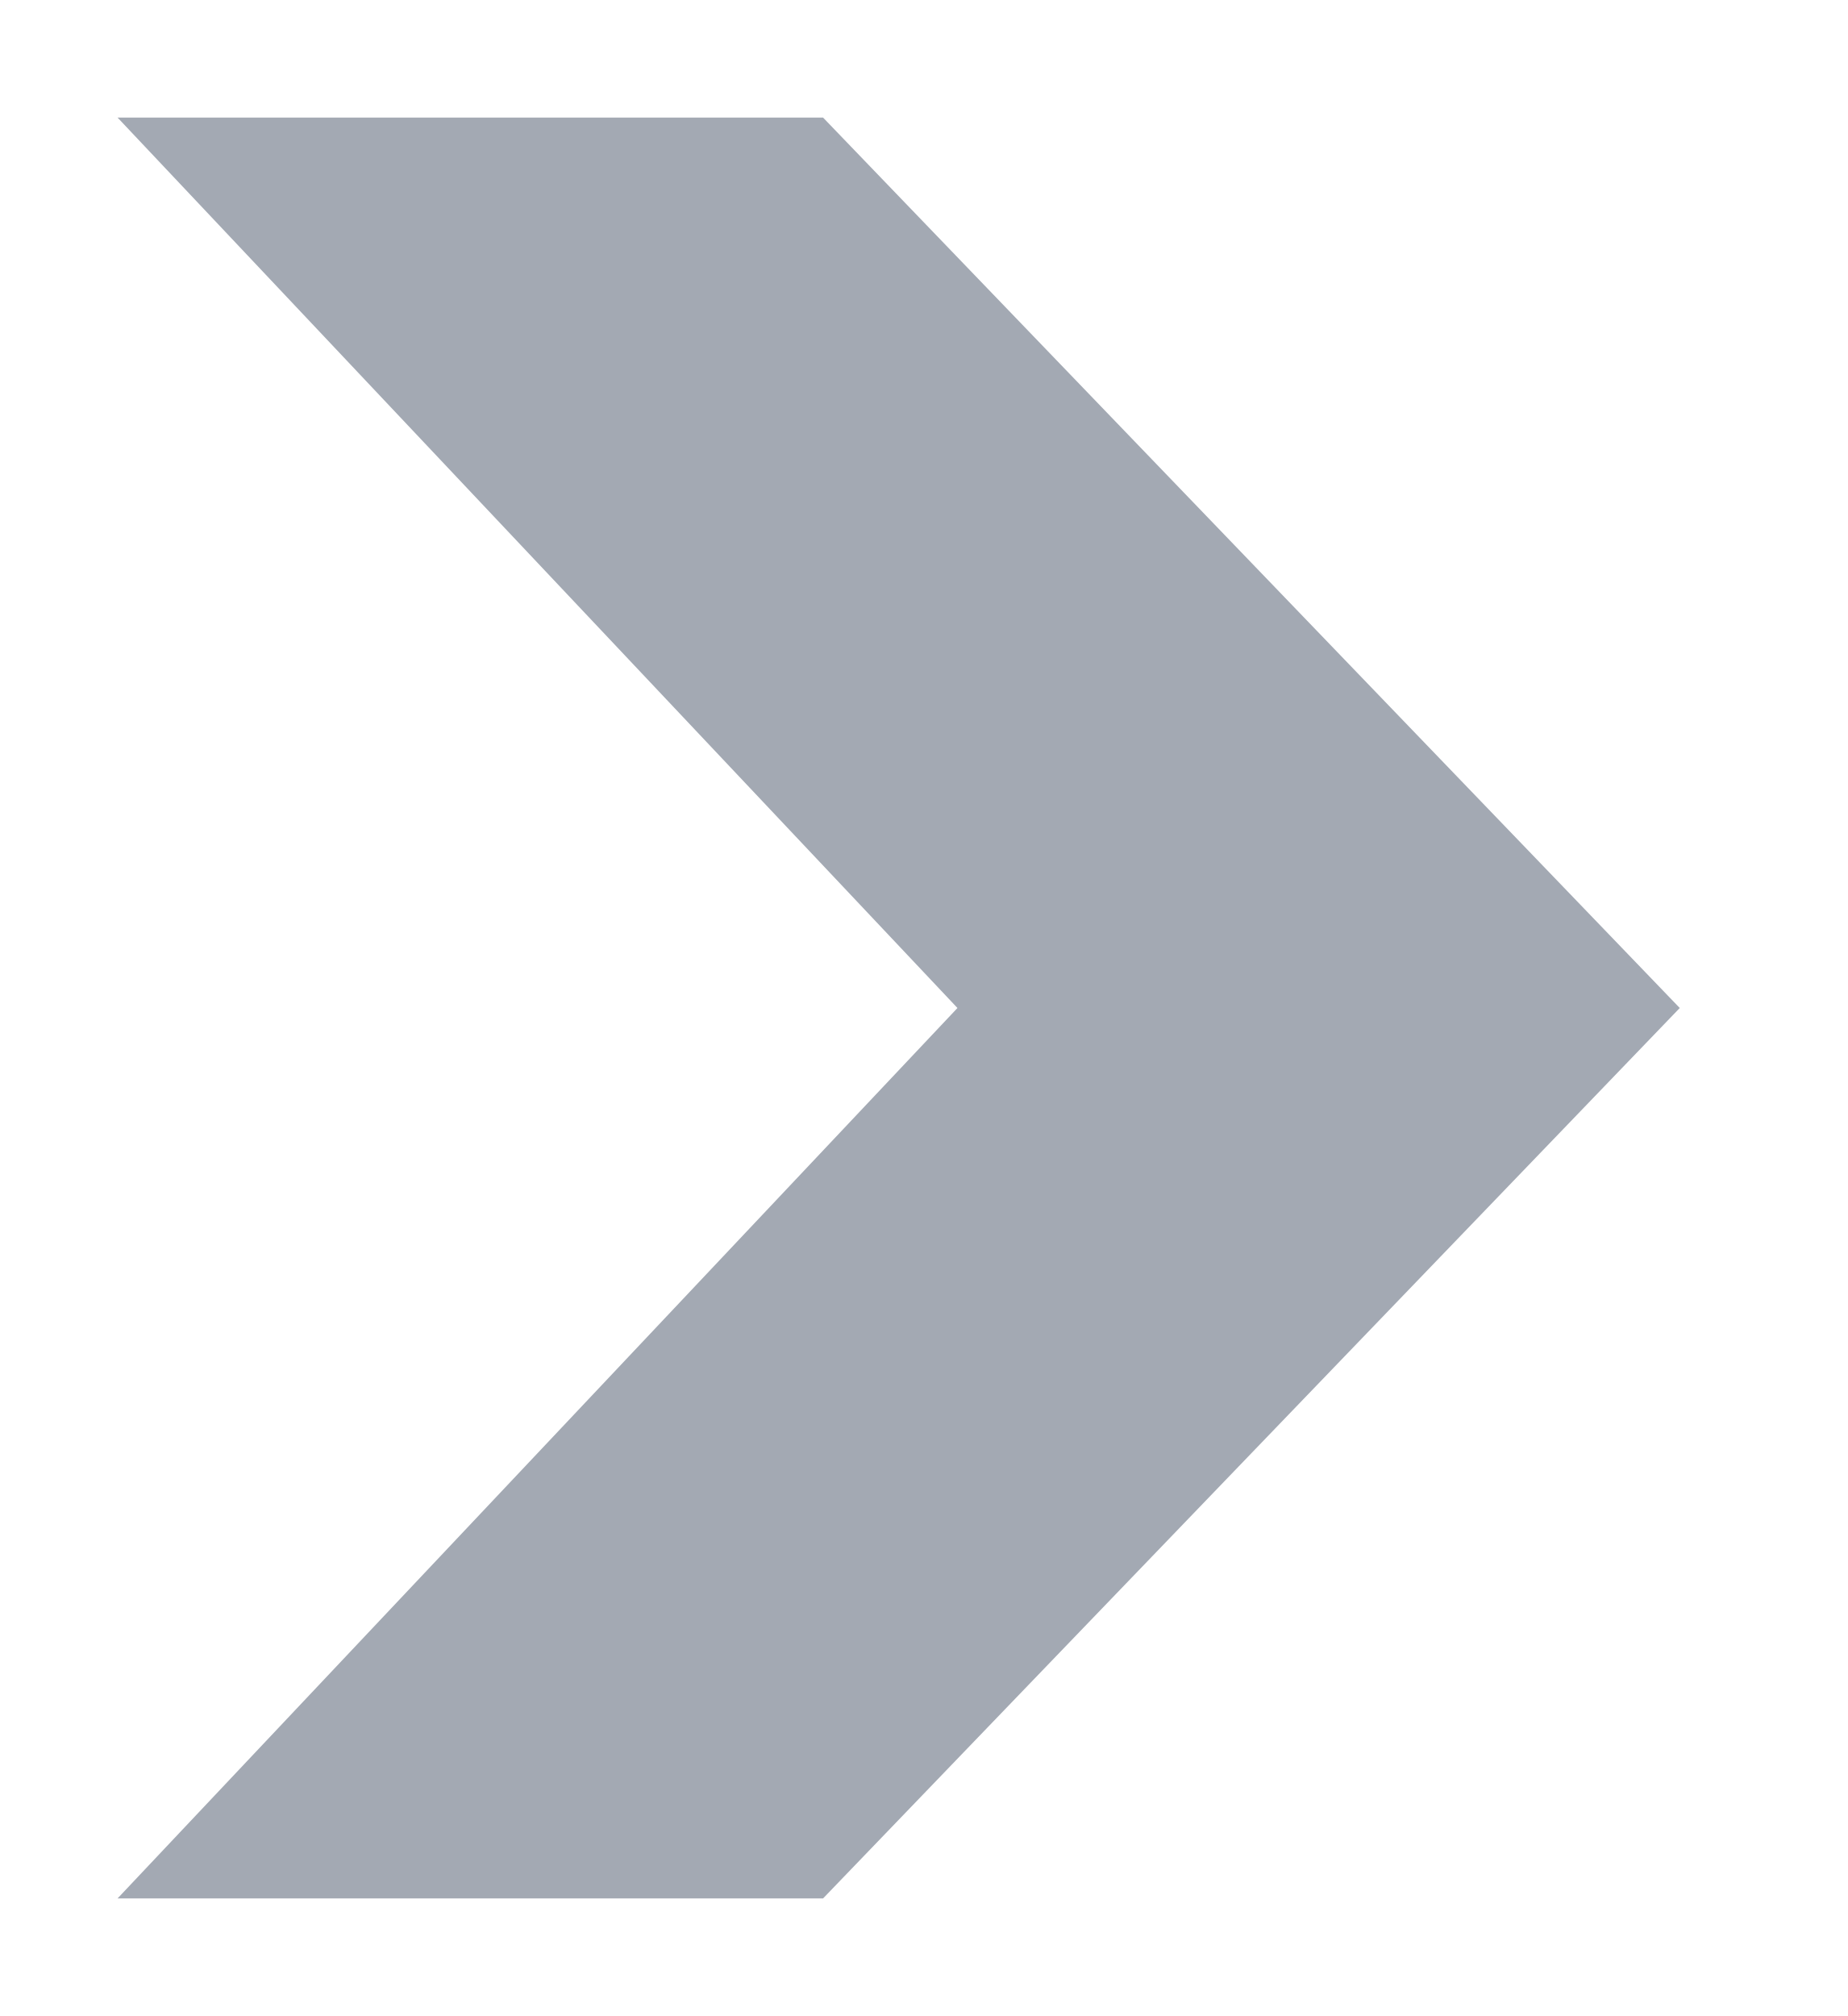
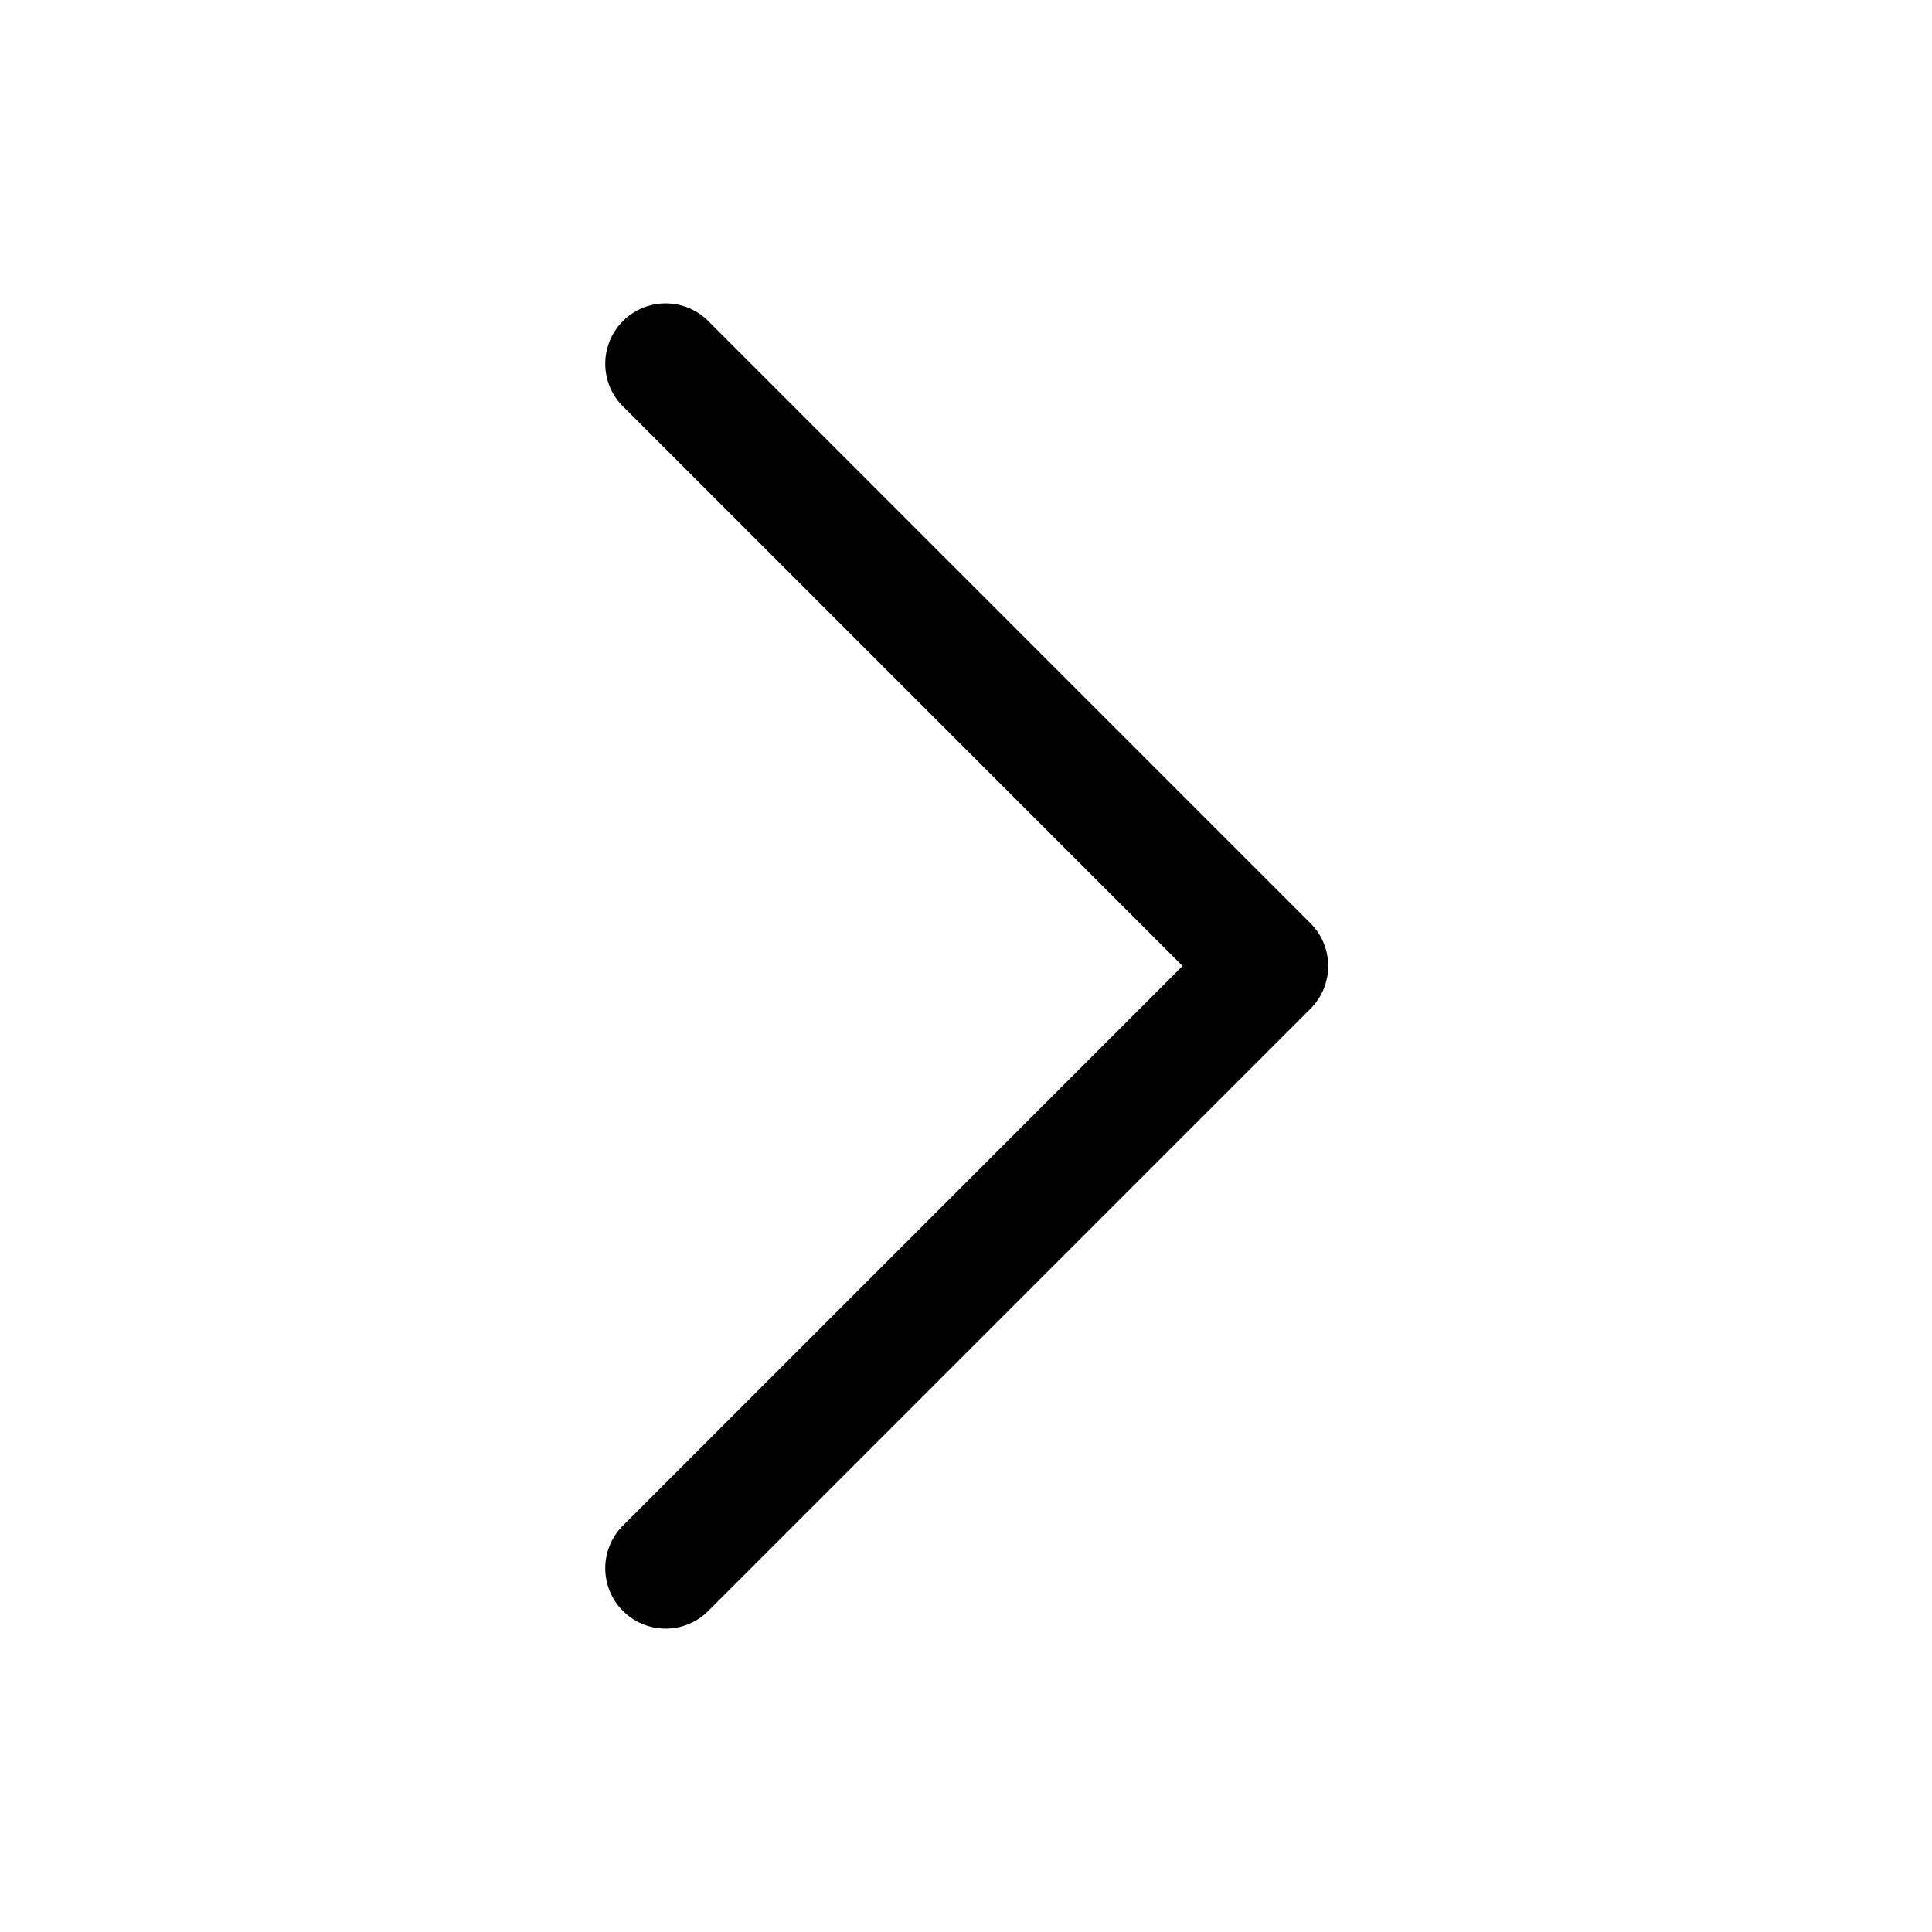
- <svg xmlns="http://www.w3.org/2000/svg" version="1.2" viewBox="0 0 11 12" width="11" height="12">
-   <style>
- 		.s0 { fill: #a3a9b3 } 
- 	</style>
-   <path id="Shape 2 copy" class="s0" d="m0.7 11.3l5-5.3-5-5.3h4.2l5.1 5.3-5.1 5.3z" />
+ <svg xmlns="http://www.w3.org/2000/svg" viewBox="0 0 24 24" fill="currentColor" class="w-6 h-6">
+   <path fill-rule="evenodd" d="M16.28 11.47a.75.75 0 010 1.06l-7.5 7.5a.75.75 0 01-1.06-1.06L14.69 12 7.72 5.03a.75.75 0 011.06-1.06l7.5 7.5z" clip-rule="evenodd" />
</svg>
